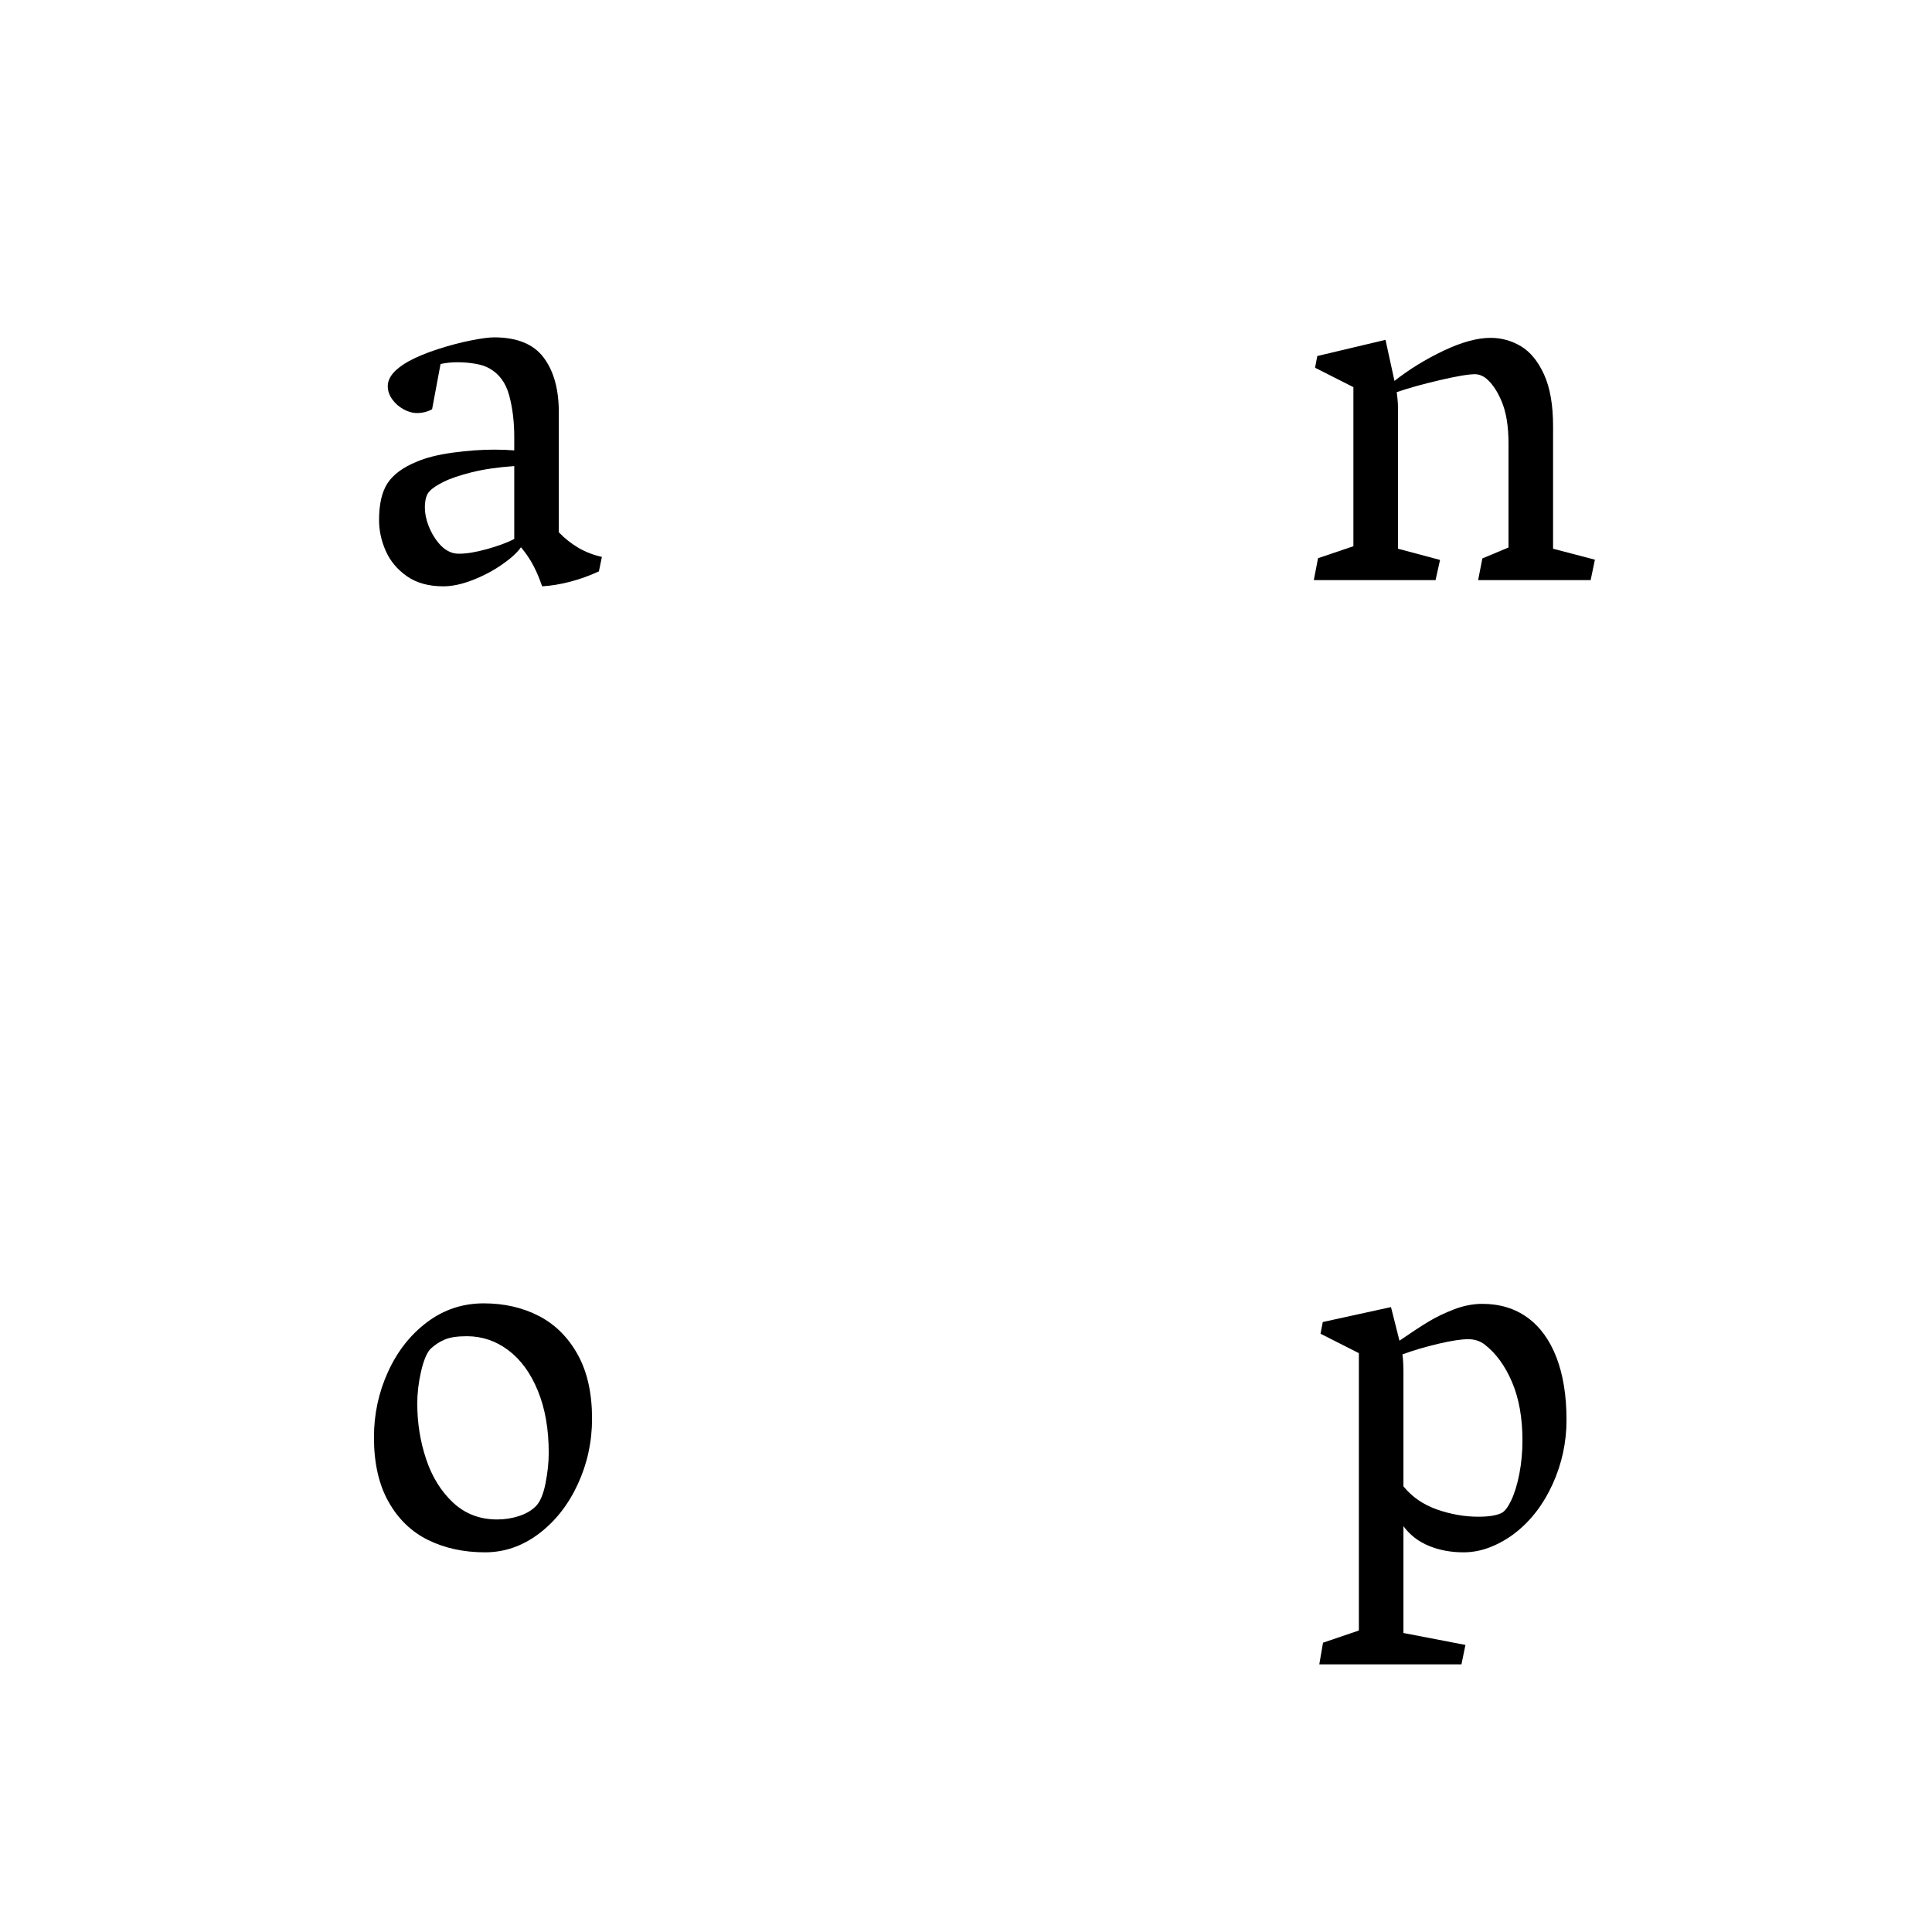
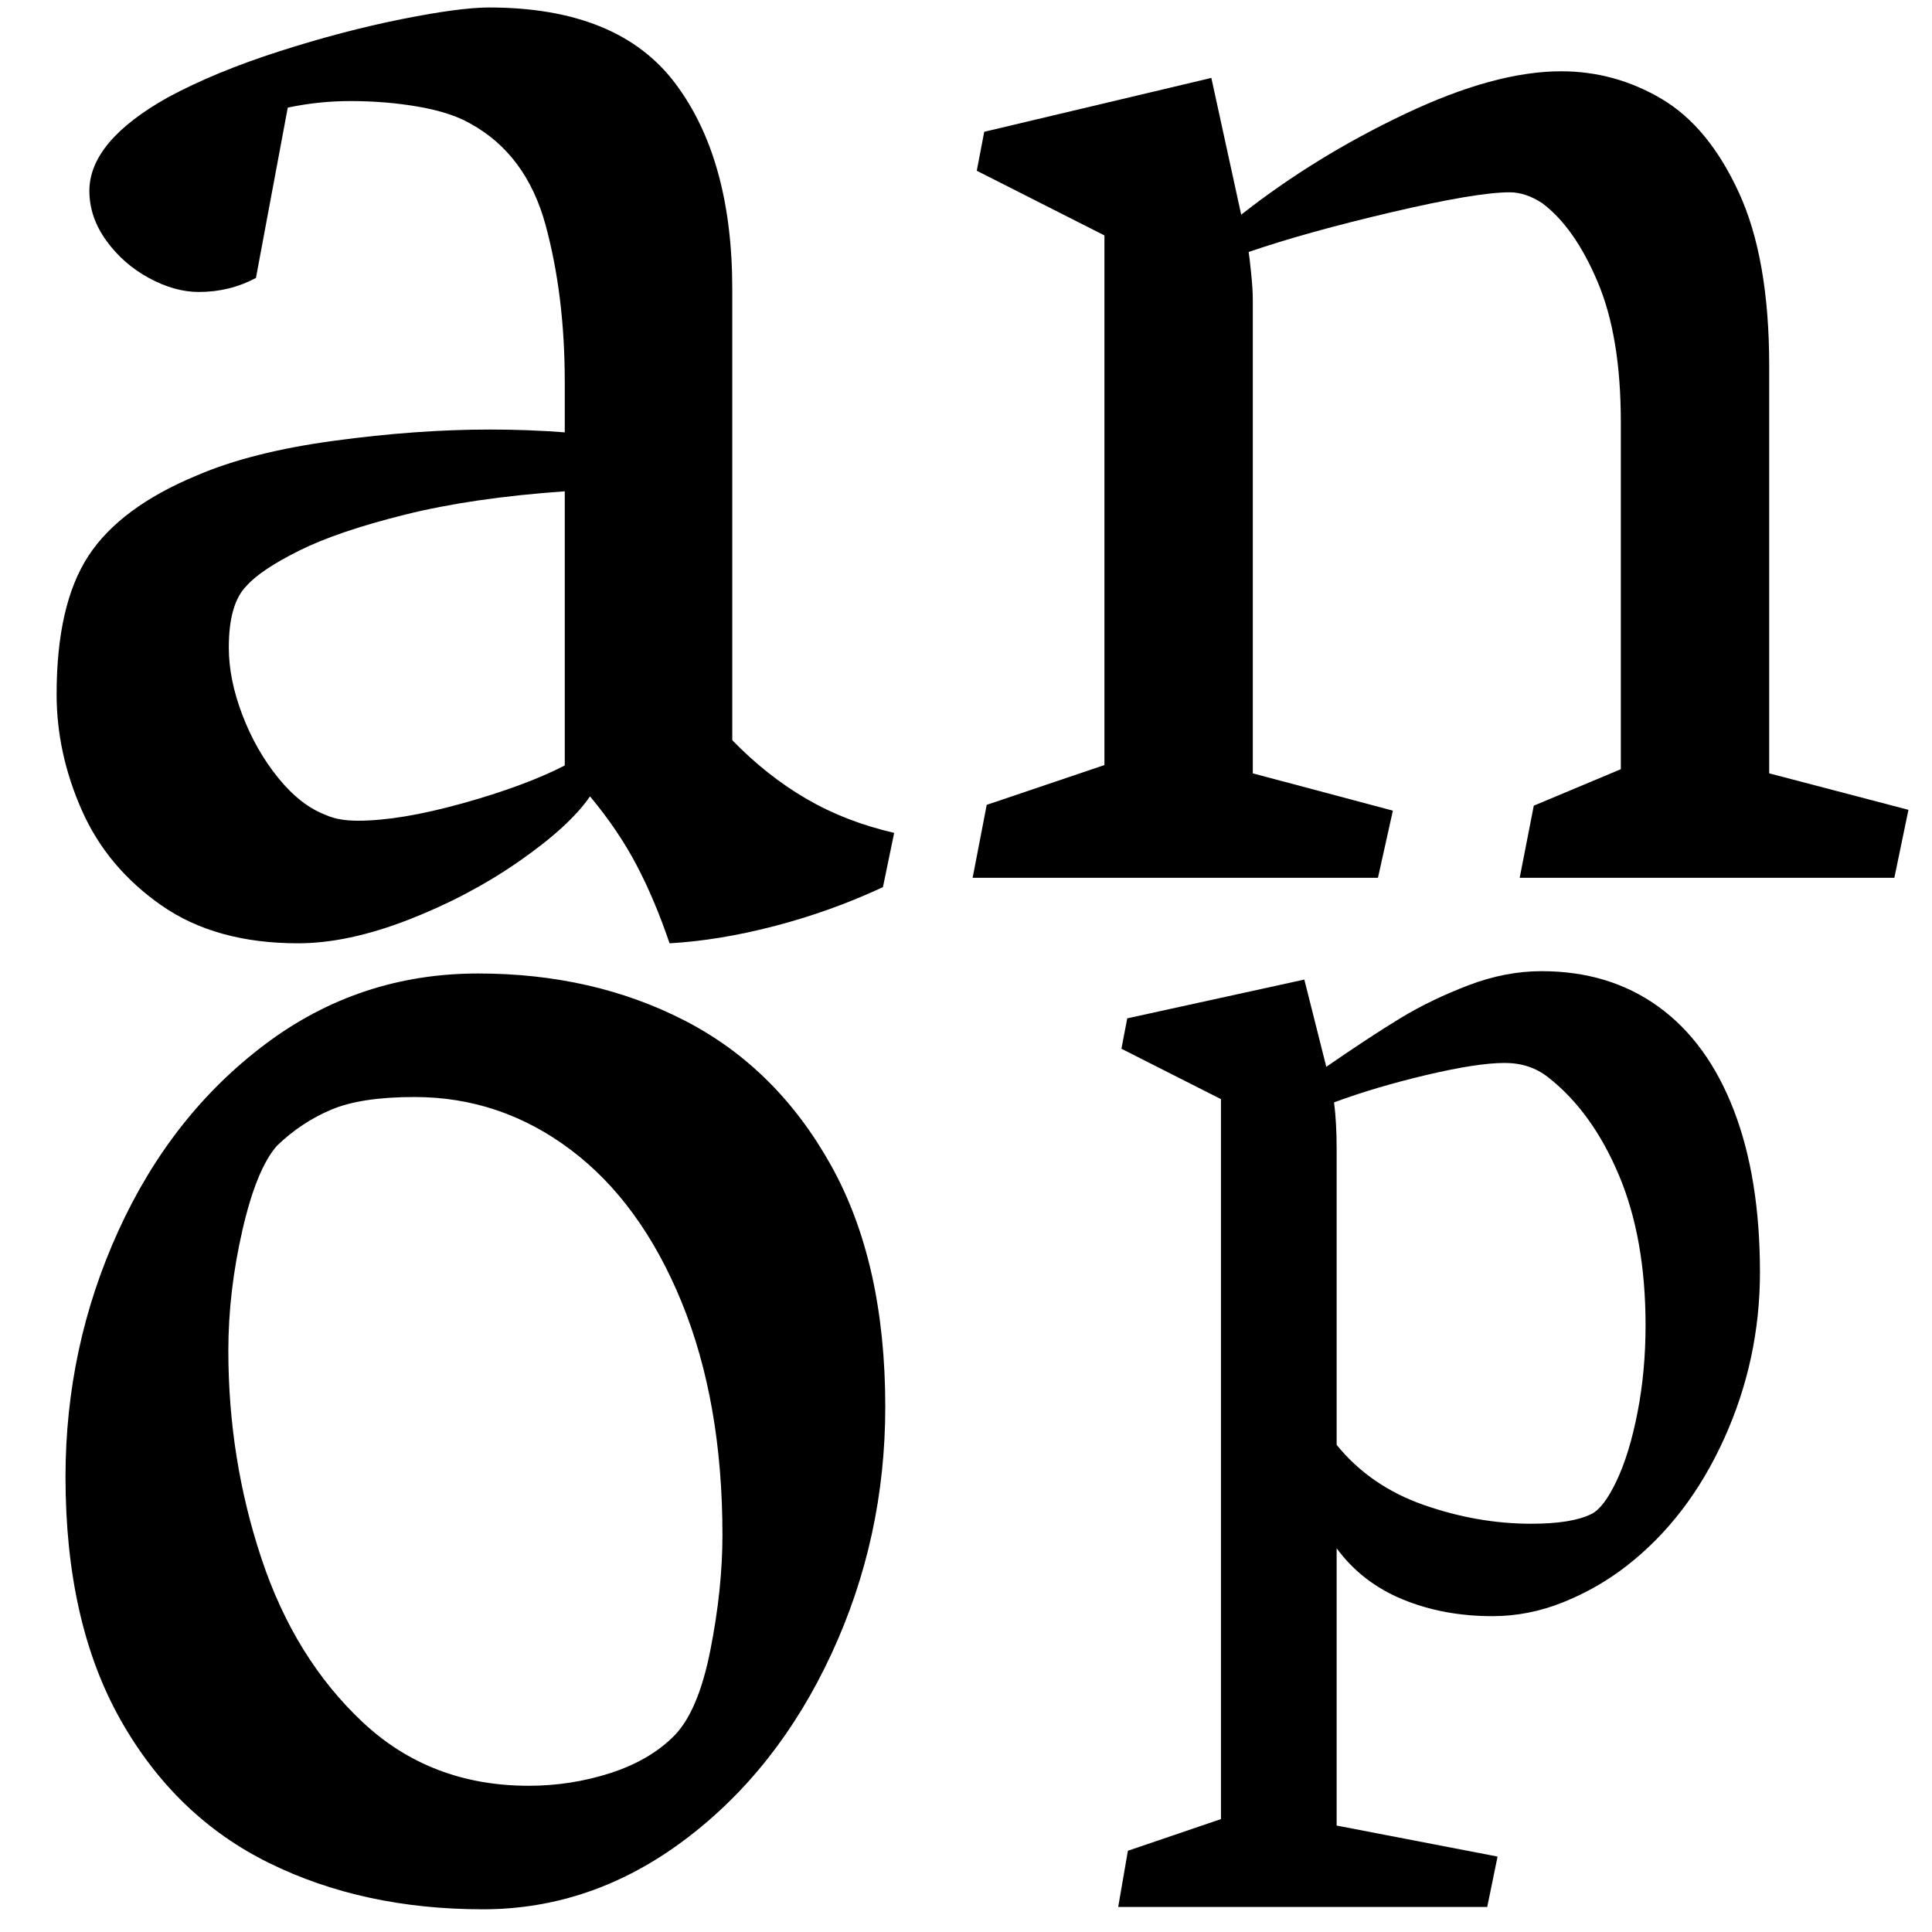
<svg xmlns="http://www.w3.org/2000/svg" height="512" width="512">
  <style>
path { fill: black; fill-rule: nonzero; }
</style>
  <g>
-     <g transform="translate(0, 0) scale(0.06597938) translate(1454.5, 2330) scale(1, -1)">
+     <g transform="translate(0, 0) scale(0.248) translate(-7.5, 983) scale(1, -1)">
      <path d="M68,241 q0,96,34,148 q34,52,116,86 q58,25,146.5,37 q88.5,12,166.5,12 q41,0,80,-3 l0,54 q0,92,-20.5,167.5 q-20.5,75.5,-80.5,108.5 q-21,12,-55.5,18 q-34.5,6,-72.5,6 q-34,0,-67,-7 l-34,-182 q-28,-15,-61,-15 q-26,0,-53.5,15 q-27.5,15,-45.5,40 q-18,25,-18,53 q0,53,84,100 q50,27,118.5,49 q68.5,22,131,34.5 q62.5,12.5,93.5,12.5 q138,0,199,-81 q61,-81,61,-220 l0,-482 q37,-38,79,-62.5 q42,-24.5,94,-36.5 l-12,-58 q-56,-26,-115.5,-41.5 q-59.5,-15.5,-112.5,-18.5 q-16,47,-35.5,84 q-19.5,37,-49.5,73 q-22,-32,-76,-69.5 q-54,-37.5,-118.5,-62.5 q-64.5,-25,-117.5,-25 q-88,0,-146,40.5 q-58,40.5,-85,101.5 q-27,61,-27,124 z M356,112 q13,-6,34,-6 q45,0,111.5,18.5 q66.5,18.5,109.5,40.5 l0,293 q-99,-7,-171,-25 q-72,-18,-113,-38.5 q-41,-20.5,-56,-37.5 q-19,-19,-19,-66 q0,-34,14.5,-72 q14.5,-38,38.5,-67.5 q24,-29.5,51,-39.5 z" />
    </g>
-     <g transform="translate(256, 0) scale(0.06597938) translate(1340, 2330) scale(1, -1)">
+     <g transform="translate(256, 0) scale(0.2196634) translate(-49, 1059) scale(1, -1)">
      <path d="M62,853 l9,47 l274,65 l36,-165 q89,70,197.5,121.5 q108.5,51.5,188.5,51.5 q65,0,121.5,-33.5 q56.5,-33.5,93,-113 q36.5,-79.5,36.5,-208.5 l0,-492 l168,-44 l-17,-82 l-452,0 l17,87 l105,44 l0,419 q0,103,-28,169 q-28,66,-67,95 q-20,13,-39,13 q-40,0,-142.5,-24 q-102.5,-24,-172.5,-48 q1,-6,3,-25.5 q2,-19.5,2,-31.5 l0,-572 l169,-45 l-18,-81 l-489,0 l17,88 l142,48 l0,639 l-154,78 z" />
    </g>
-     <g transform="translate(0, 256) scale(0.06597938) translate(1429, 2330) scale(1, -1)">
+     <g transform="translate(0, 256) scale(0.248) translate(-3, 983) scale(1, -1)">
      <path d="M73,437 q0,139,56.5,263 q56.5,124,157,199.5 q100.5,75.5,227.5,75.5 q123,0,221,-50.5 q98,-50.5,156,-154.5 q58,-104,58,-258 q0,-140,-57.5,-264 q-57.5,-124,-156.5,-198.5 q-99,-74.5,-216,-74.5 q-128,0,-228.5,49.5 q-100.5,49.5,-159,153.5 q-58.5,104,-58.5,259 z M568,107 q45,0,87,13.5 q42,13.5,68,39.5 q26,26,39,91.5 q13,65.5,13,123.5 q0,142,-43.5,248.5 q-43.5,106.5,-118.5,163 q-75,56.5,-167,56.5 q-57,0,-89,-13.5 q-32,-13.5,-58,-38.5 q-22,-25,-37,-90.5 q-15,-65.5,-15,-128.5 q0,-116,35.5,-222.5 q35.5,-106.5,108,-174.5 q72.5,-68,177.5,-68 z" />
    </g>
-     <g transform="translate(256, 256) scale(0.06597938) translate(1389, 2330) scale(1, -1)">
+     <g transform="translate(256, 256) scale(0.1712707) translate(205.5, 981) scale(1, -1)">
      <path d="M617,-397 l-16,-78 l-571,0 l15,87 l144,49 l0,1114 l-154,78 l9,47 l274,60 l34,-135 q68,47,115,75.5 q47,28.5,104.5,50.5 q57.5,22,113.5,22 q105,0,181,-55 q76,-55,116.5,-160 q40.5,-105,40.5,-251 q0,-135,-55.5,-257.5 q-55.5,-122.5,-150.5,-196.5 q-45,-35,-98.5,-56.5 q-53.5,-21.5,-109.5,-21.5 q-76,0,-139,26 q-63,26,-102,79 l0,-429 l249,-48 z M364,770 q4,-31,4,-72 l0,-458 q52,-64,135,-93 q83,-29,166,-29 q63,0,93,15 q19,9,39,51 q20,42,32.5,106 q12.5,64,12.5,135 q0,135,-41.5,233 q-41.5,98,-109.5,151 q-28,22,-67,22 q-42,0,-120.5,-18.5 q-78.5,-18.5,-143.5,-42.5 z" />
    </g>
  </g>
</svg>
